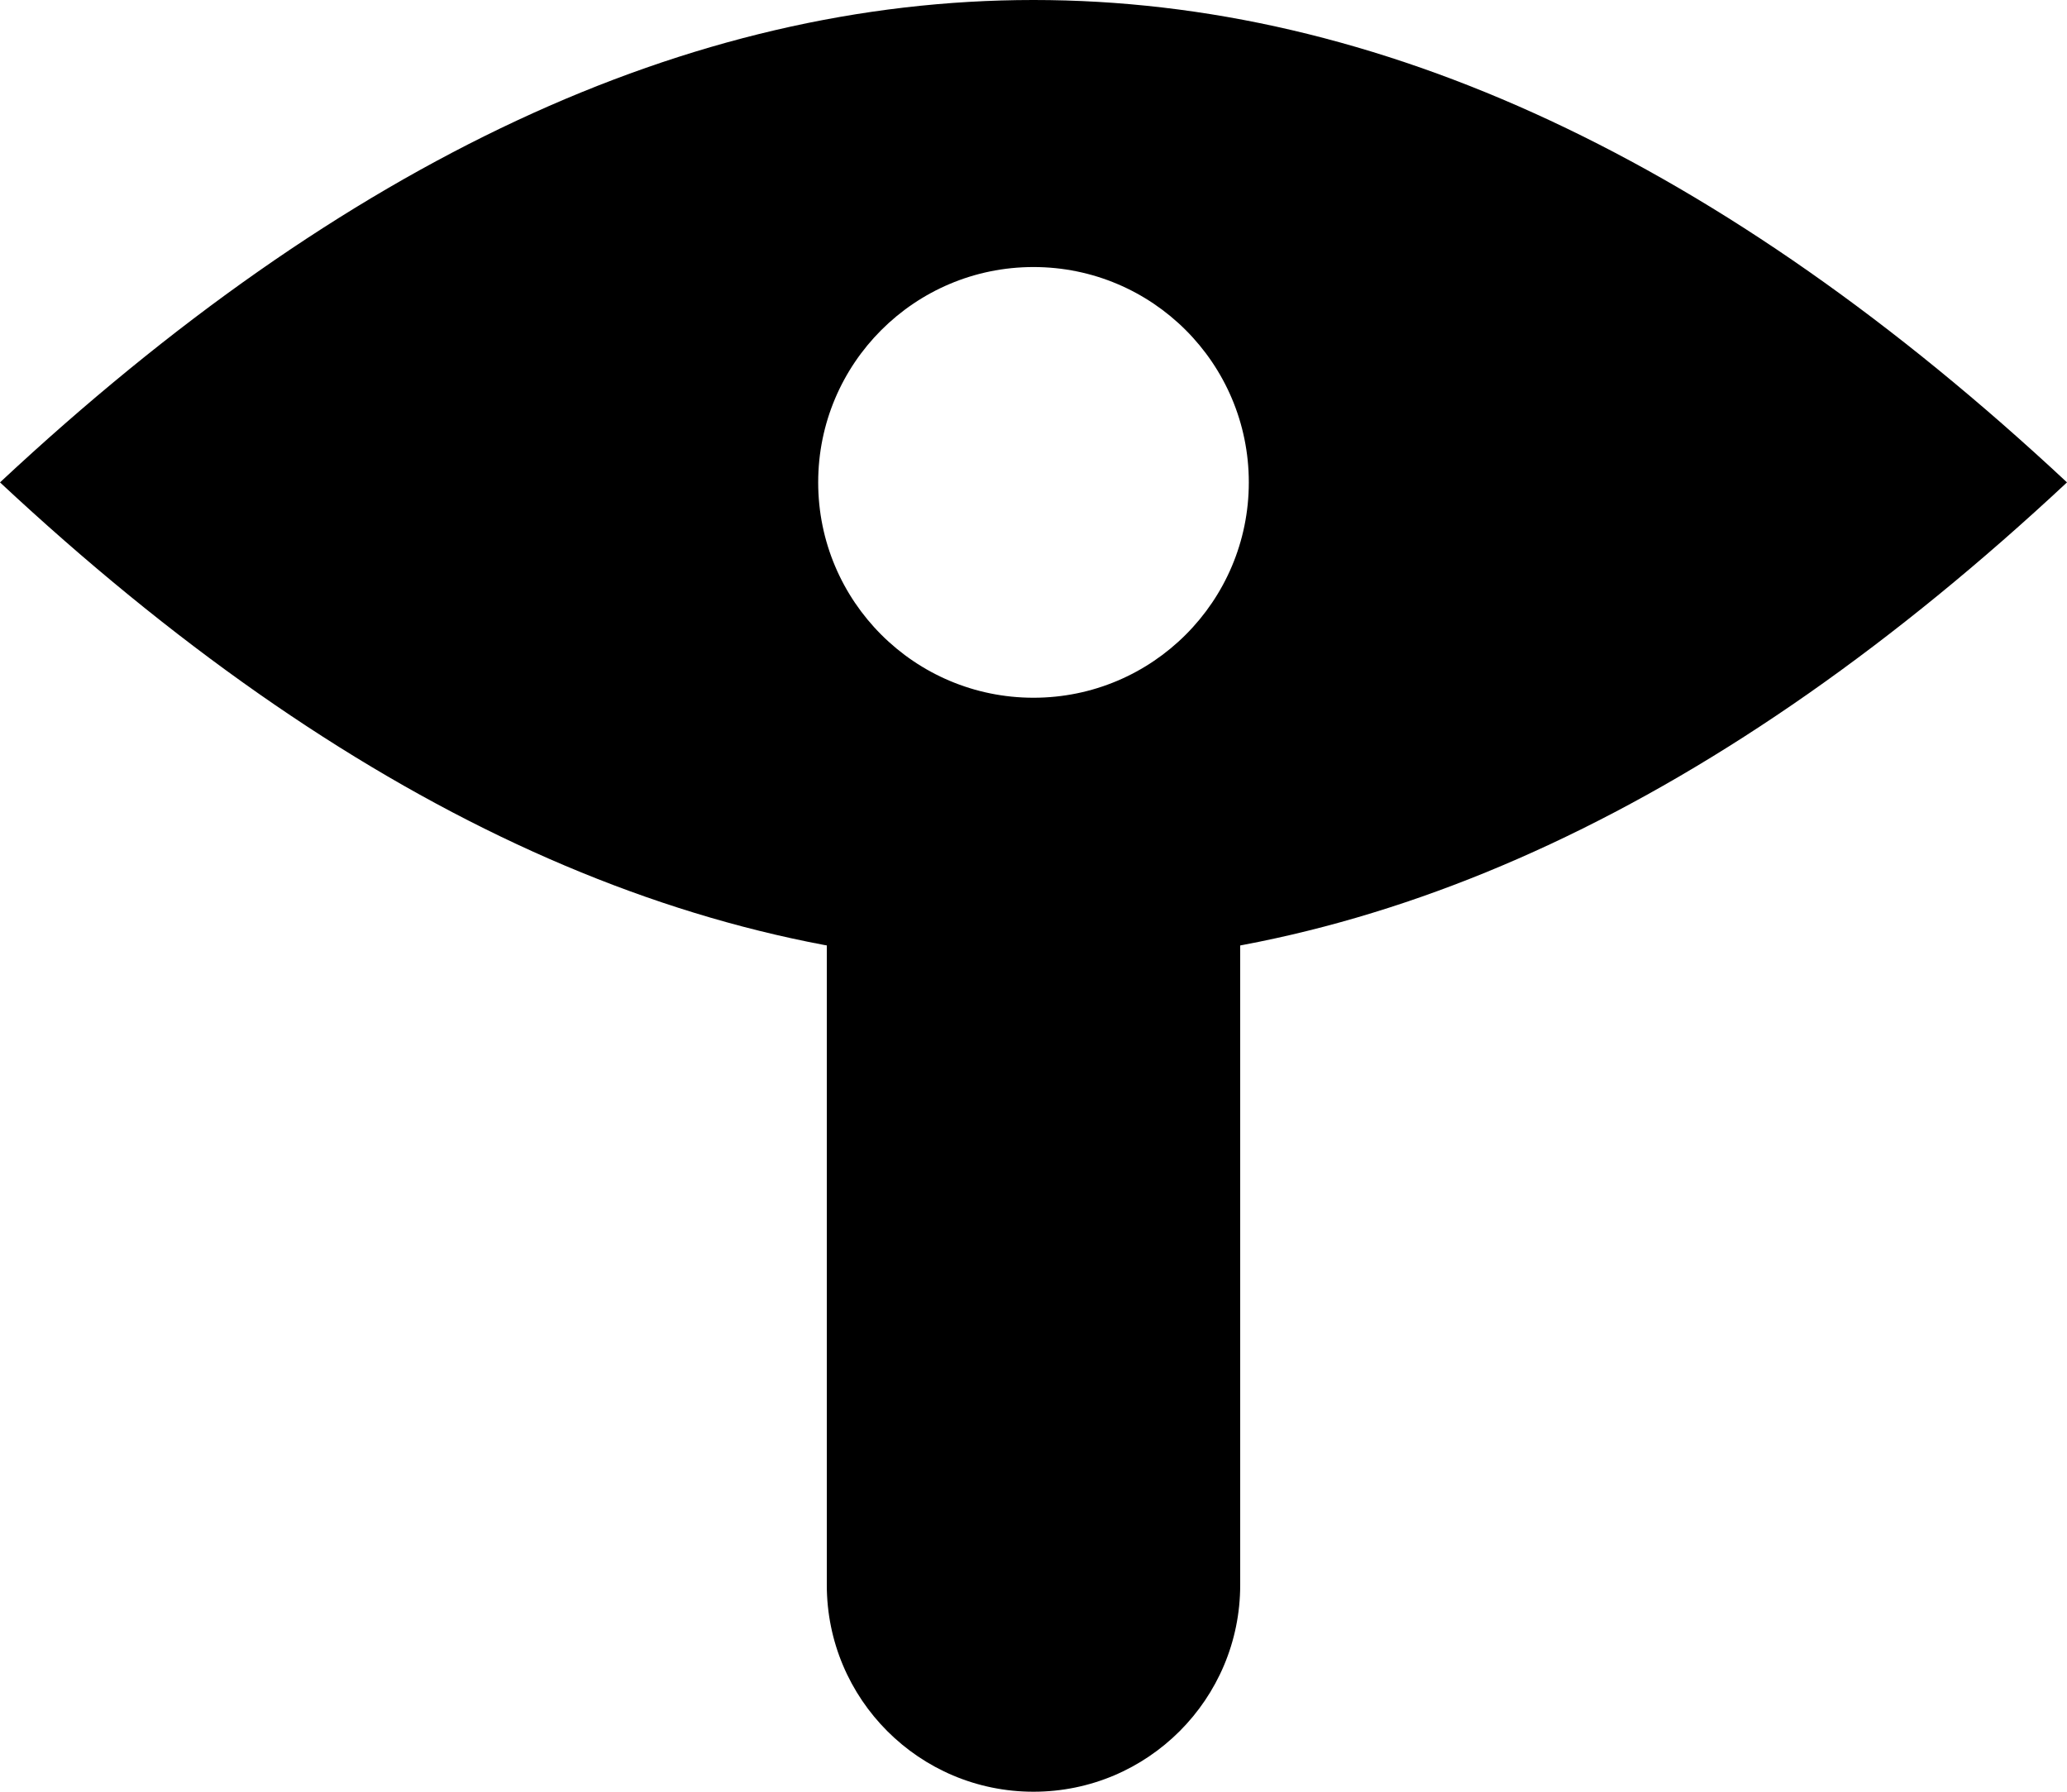
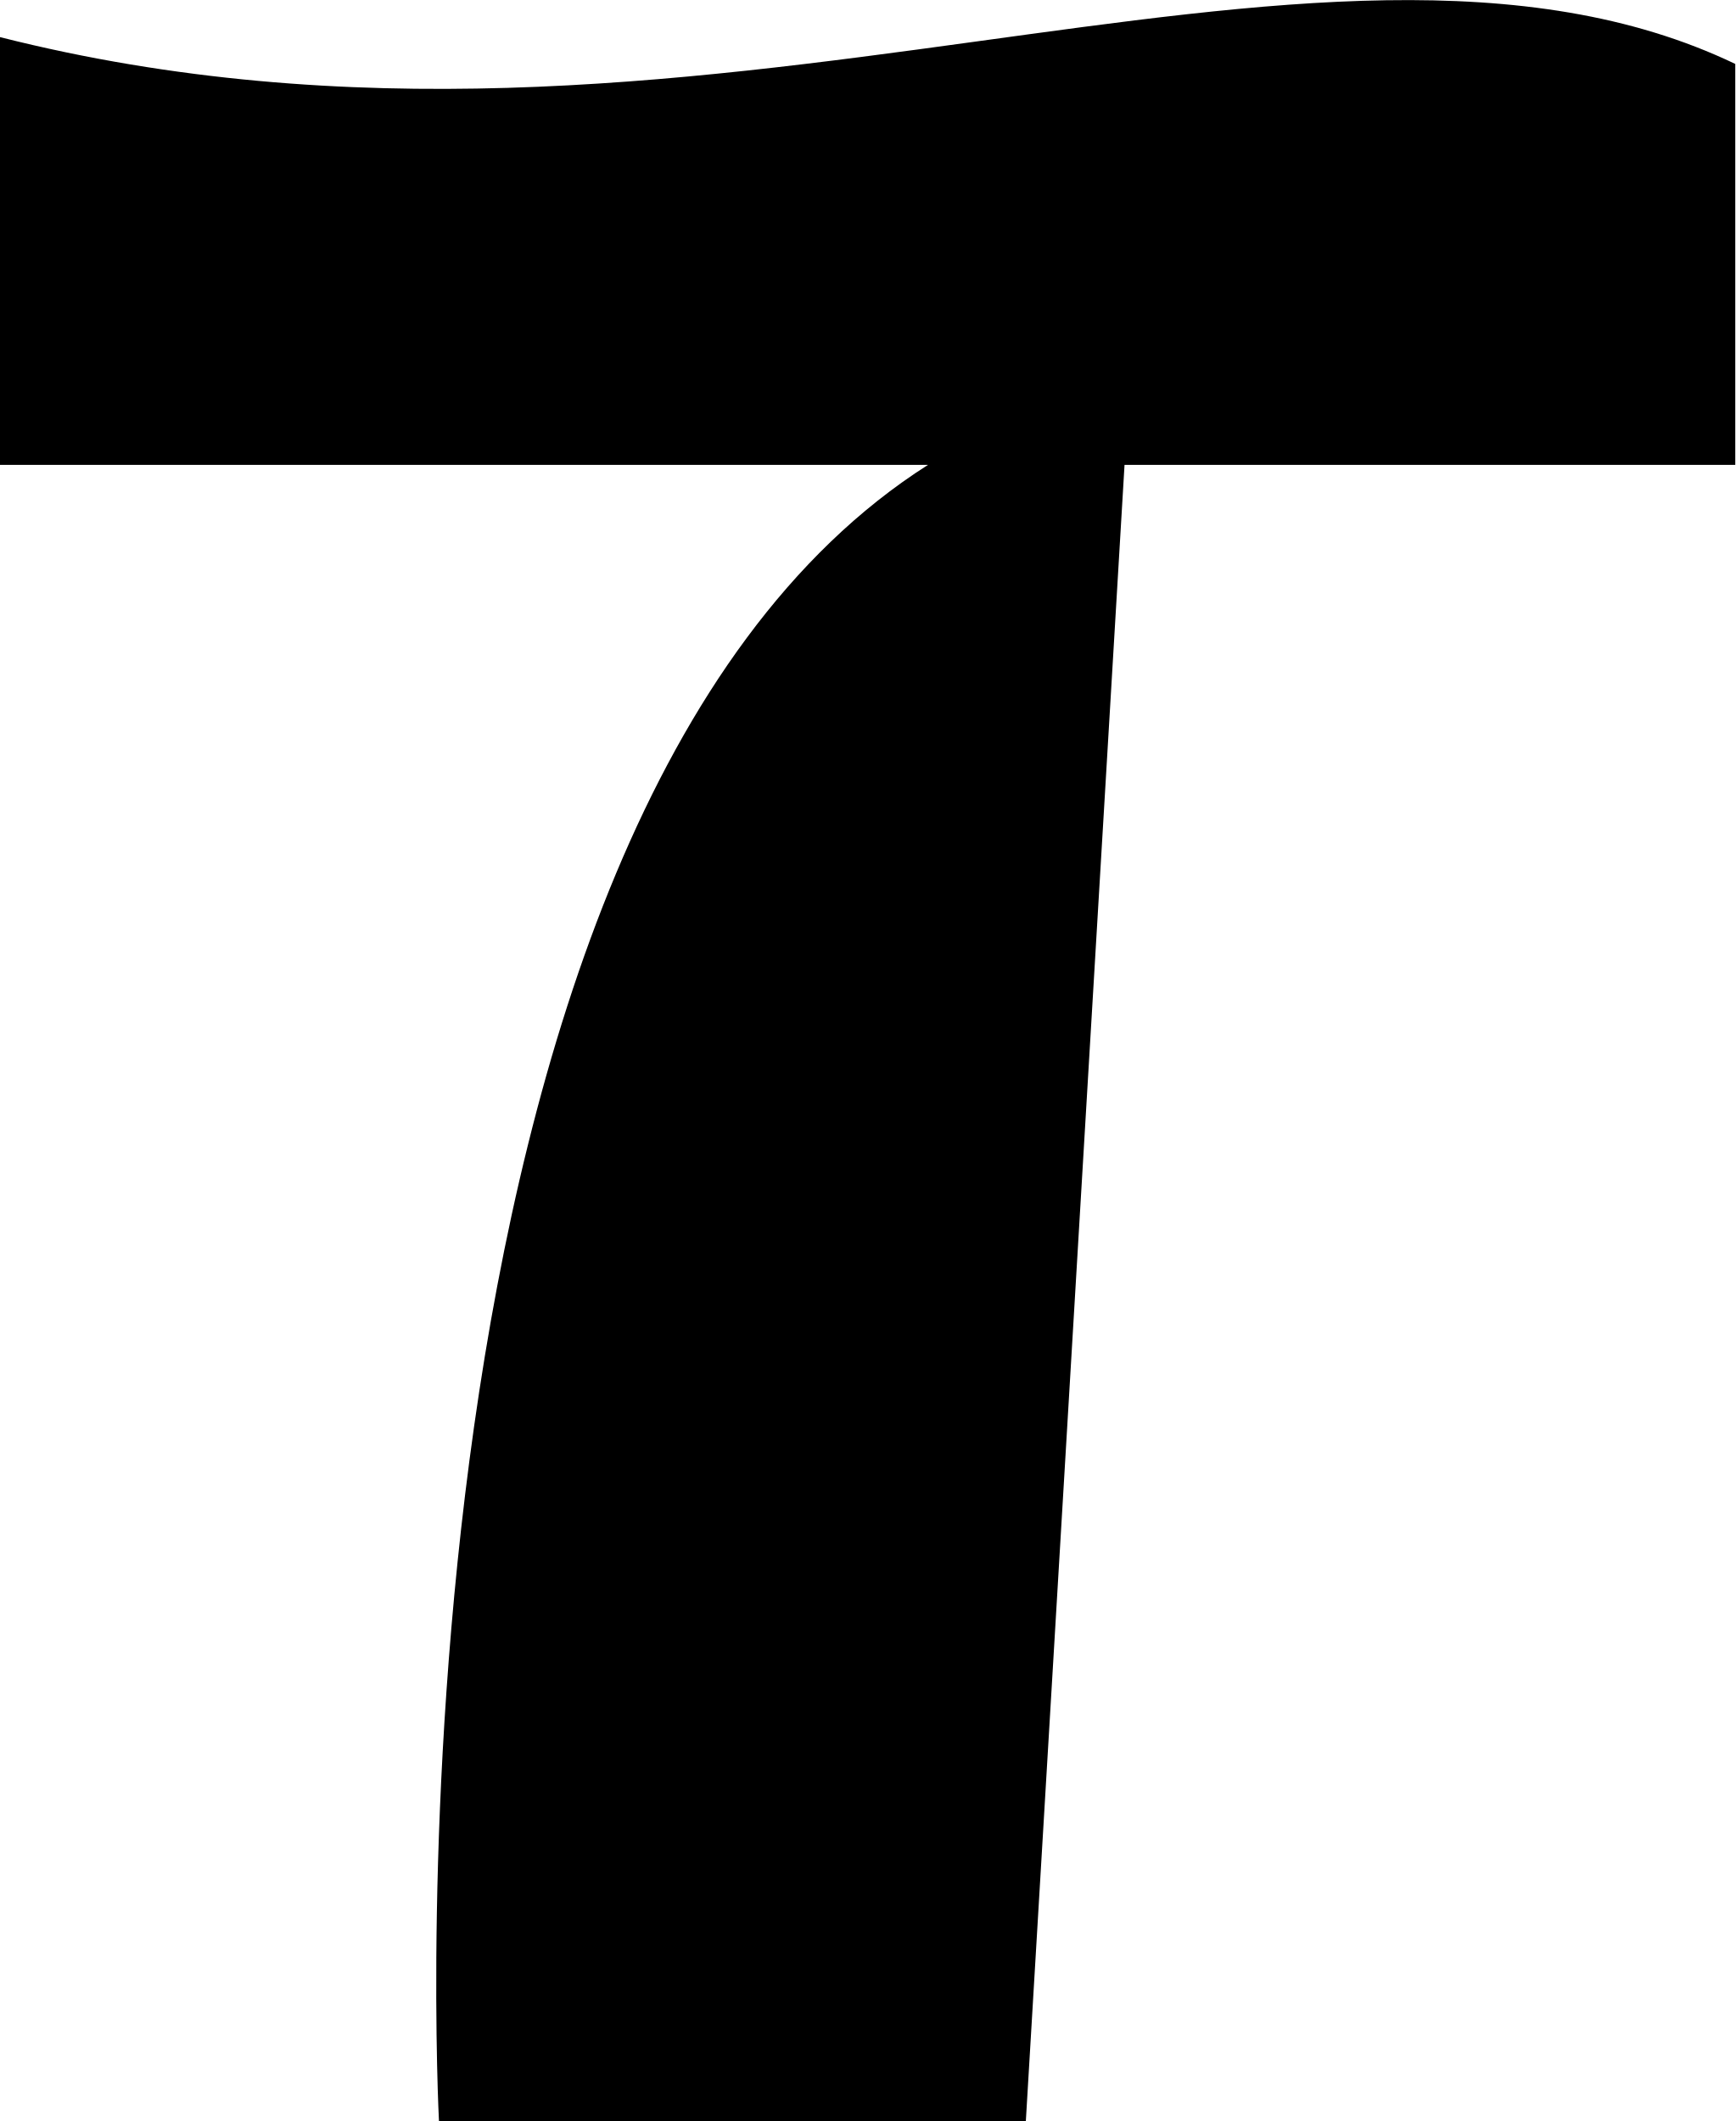
- <svg xmlns="http://www.w3.org/2000/svg" viewBox="0 0 60 52" width="60" height="52" role="img" aria-label="Tredio">
-   <path fill="#000000" fill-rule="evenodd" d="M0 14Q30 -14 60 14Q30 42 0 14ZM30 7.75A6.25 6.25 0 1 0 30 20.25A6.25 6.25 0 1 0 30 7.75Z" />
-   <path fill="#000000" d="M24 26H36V46A6 6 0 0 1 24 46Z" />
+ <svg xmlns="http://www.w3.org/2000/svg" viewBox="0 0 58.9 72" width="58.9" height="72" role="img" aria-label="Tredio">
+   <path fill="#000000" d="M0 1.26C23.75 7.27 44.71 -4.62 58.9 2.17V15.78H38.17L34.82 72H14.9C14.9 72 12.55 27.83 31.5 15.78H0C0 15.76 0 5.91 0 1.26Z" />
</svg>
